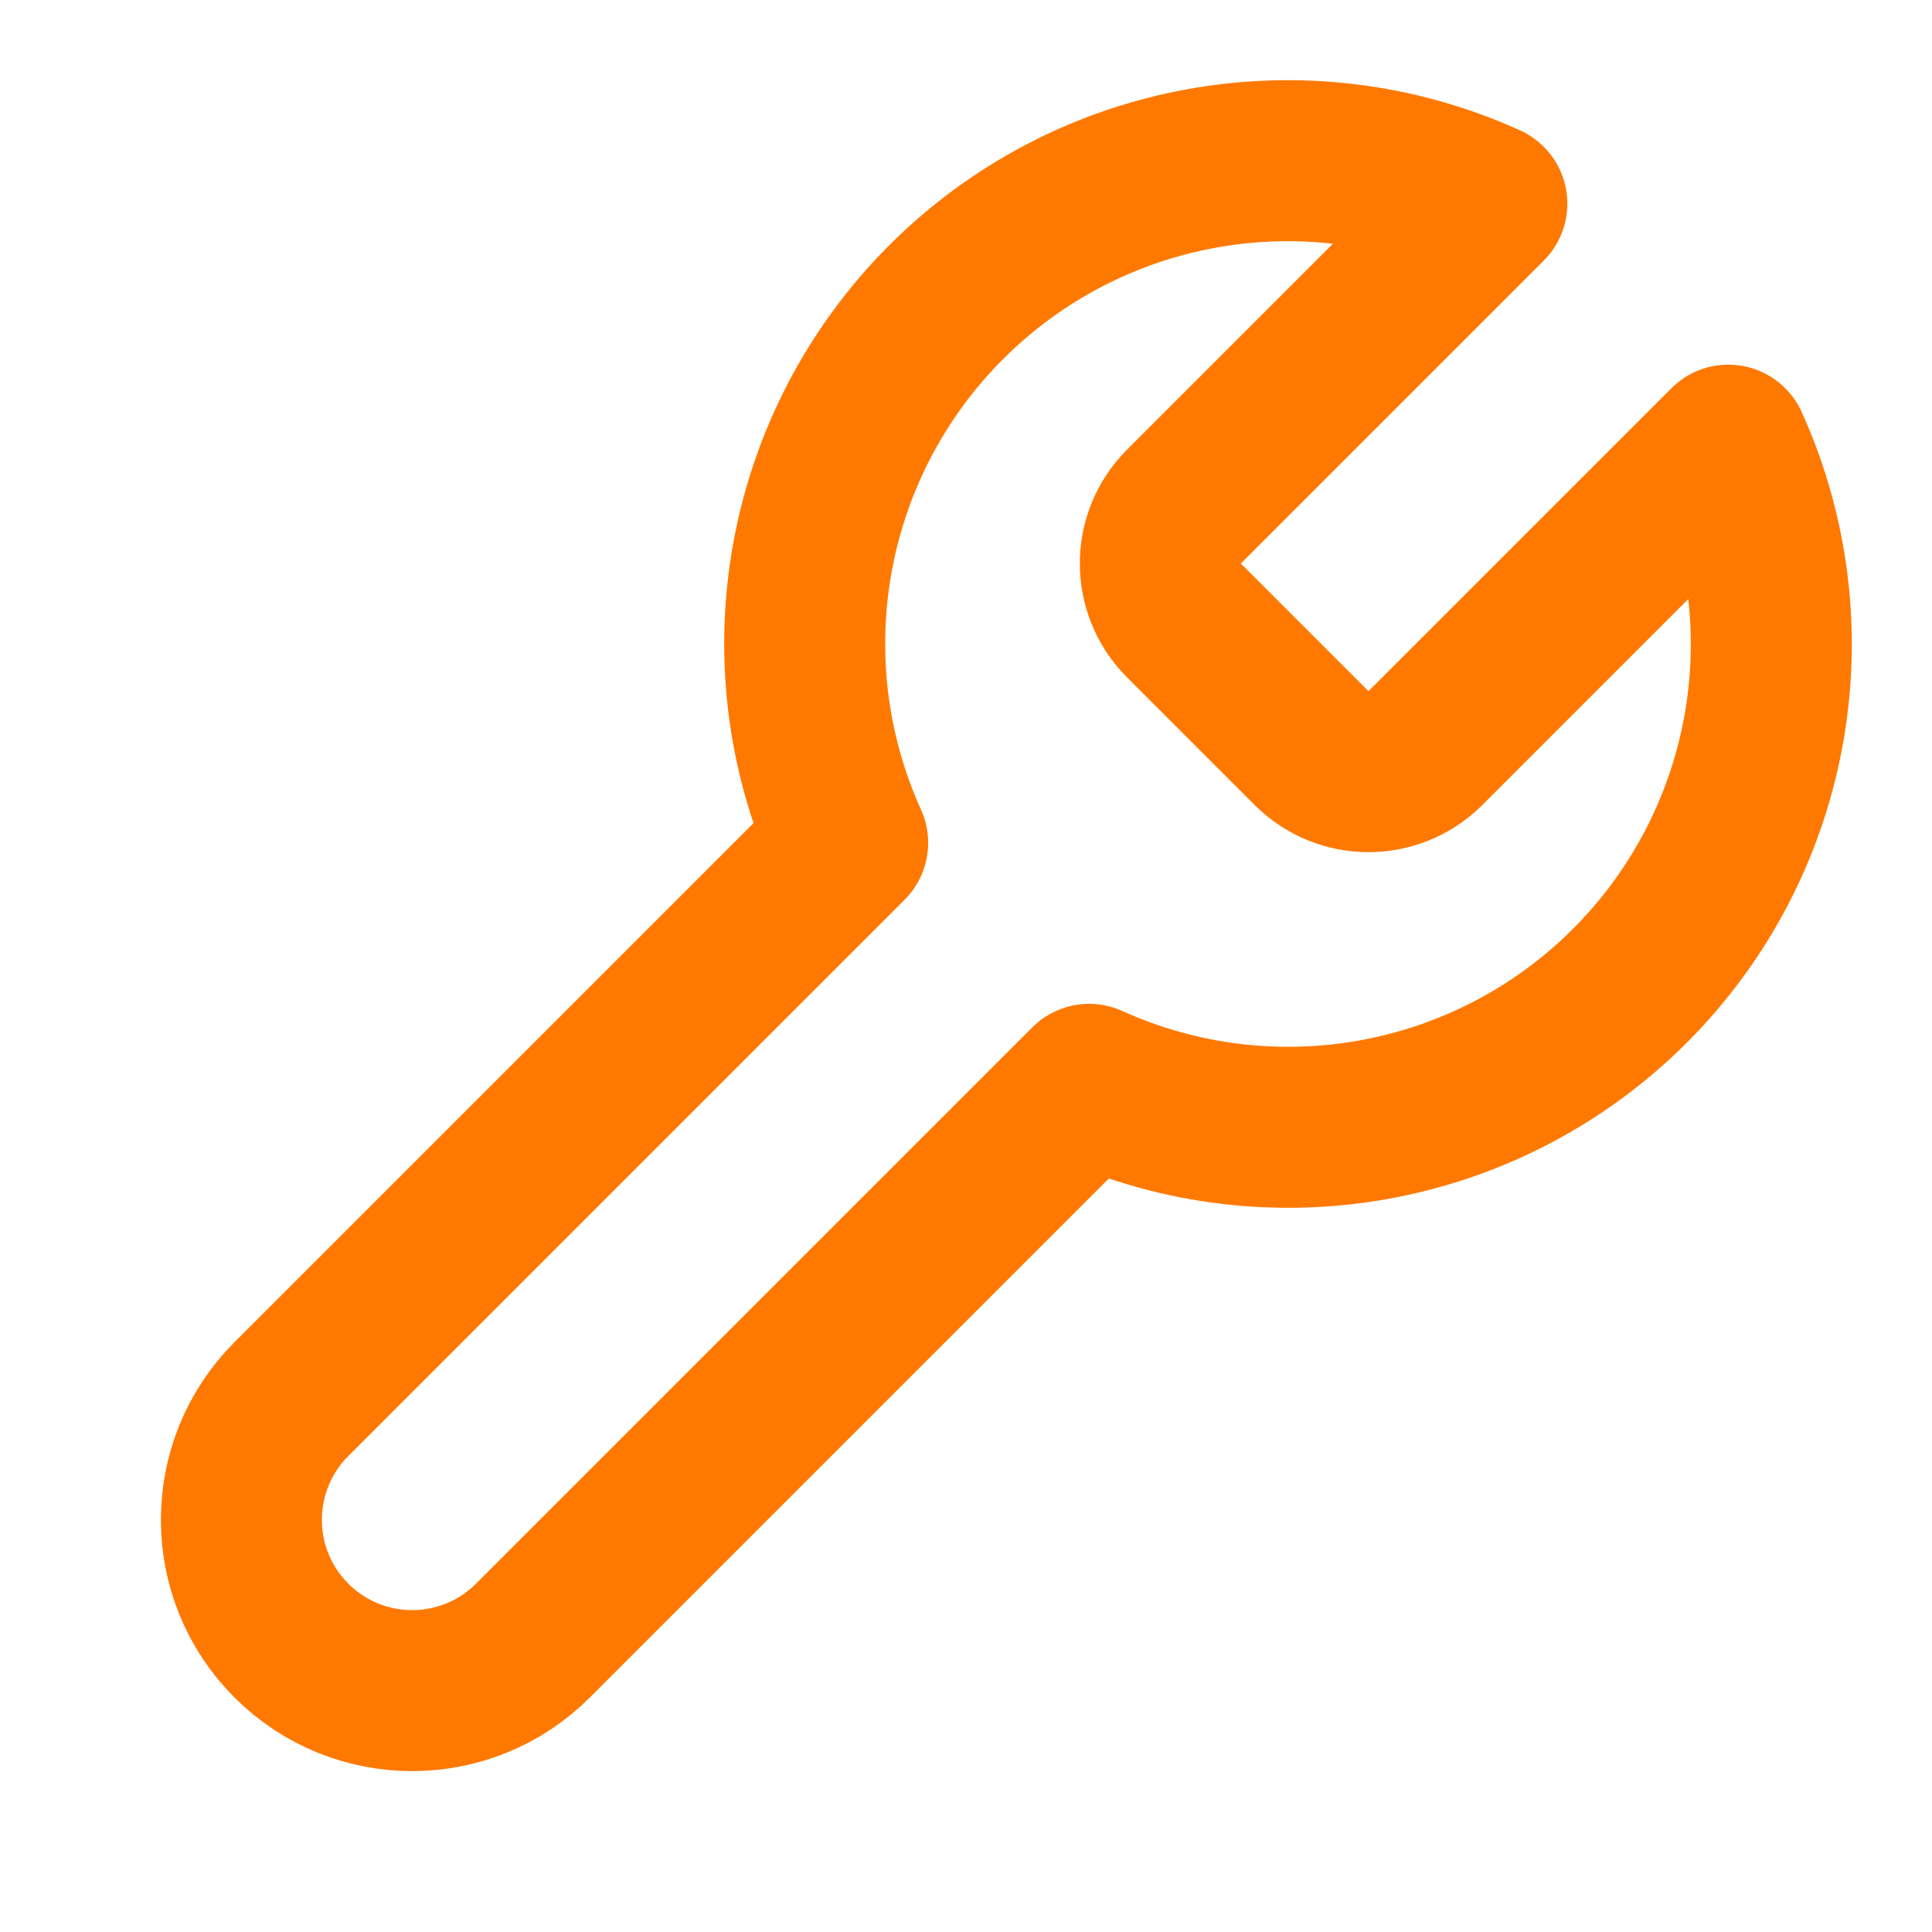
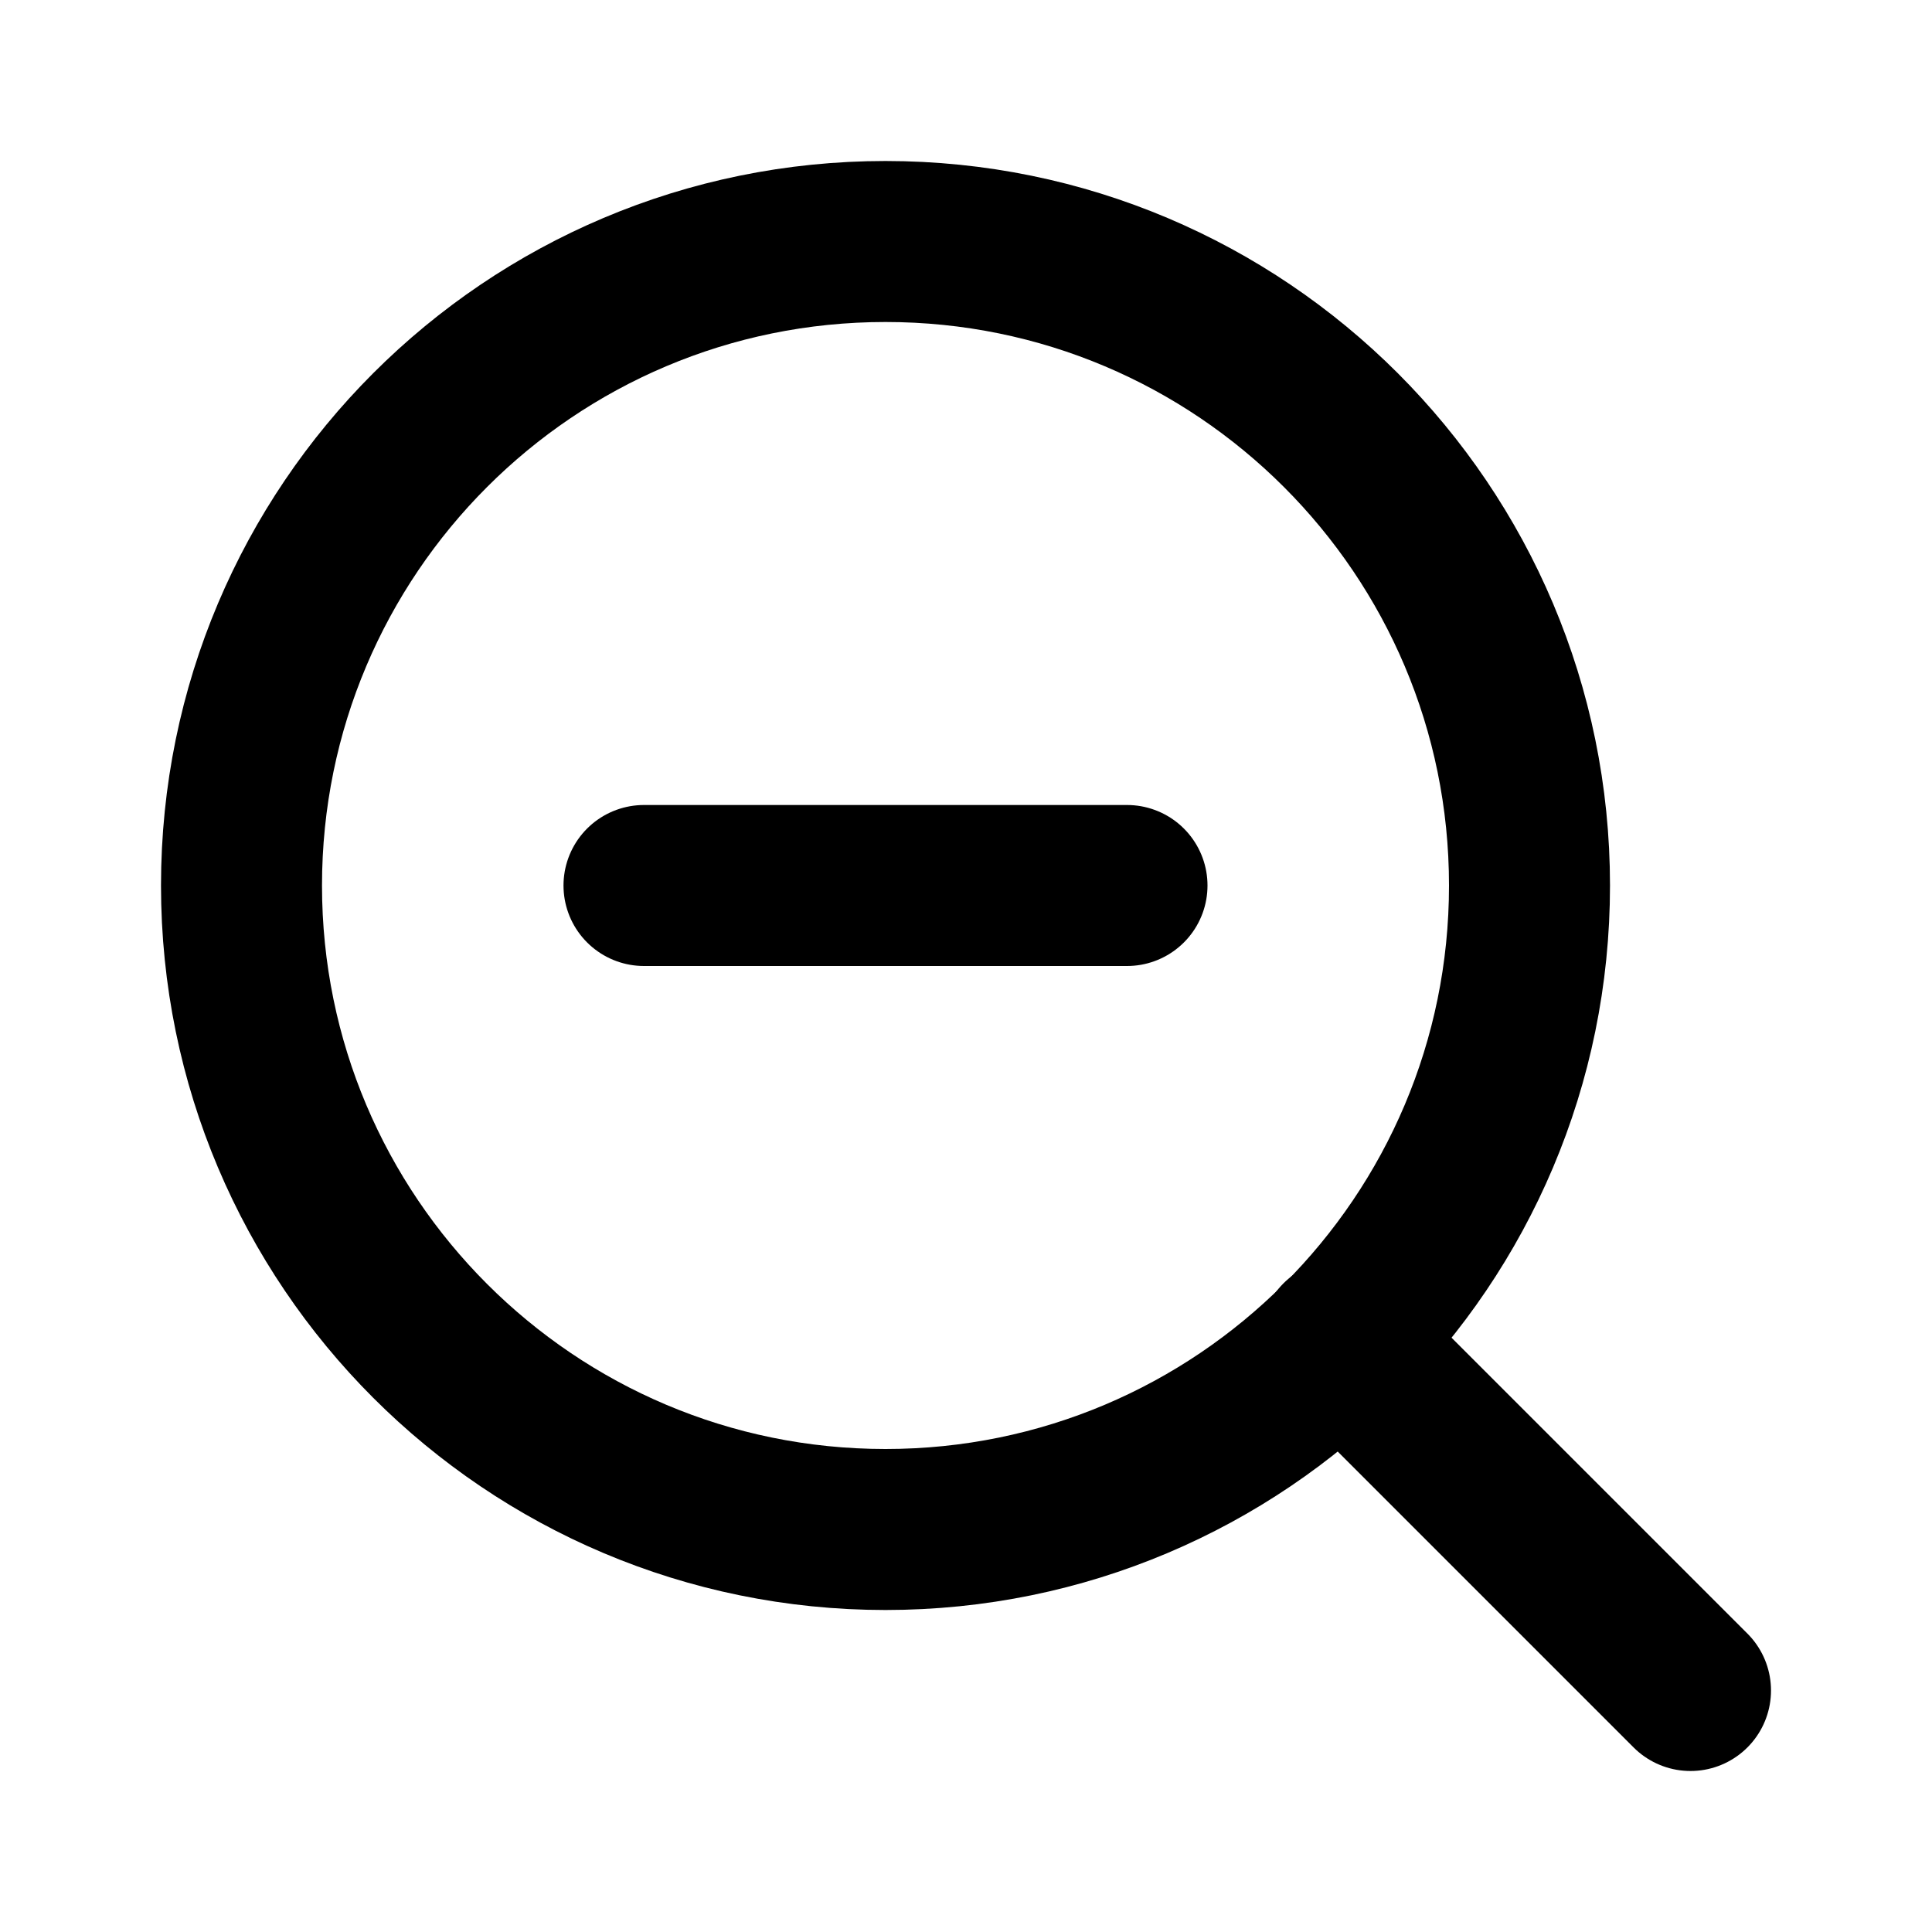
- <svg xmlns="http://www.w3.org/2000/svg" viewBox="0 0 24 24" fill="none" stroke="#FF7900" stroke-width="2" stroke-linecap="round" stroke-linejoin="round">
-   <path d="M14.7 6.3a1 1 0 0 0 0 1.4l1.6 1.6a1 1 0 0 0 1.4 0l3.77-3.77a6 6 0 0 1-7.94 7.94l-6.91 6.91a2.12 2.12 0 0 1-3-3l6.91-6.91a6 6 0 0 1 7.94-7.94l-3.76 3.76z" />
+ <svg xmlns="http://www.w3.org/2000/svg" viewBox="0 0 24 24" fill="none" stroke="currentColor" stroke-width="2" stroke-linecap="round" stroke-linejoin="round">
+   <circle cx="11" cy="11" r="8" />
+   <line x1="21" y1="21" x2="16.65" y2="16.65" />
+   <line x1="8" y1="11" x2="14" y2="11" />
</svg>
